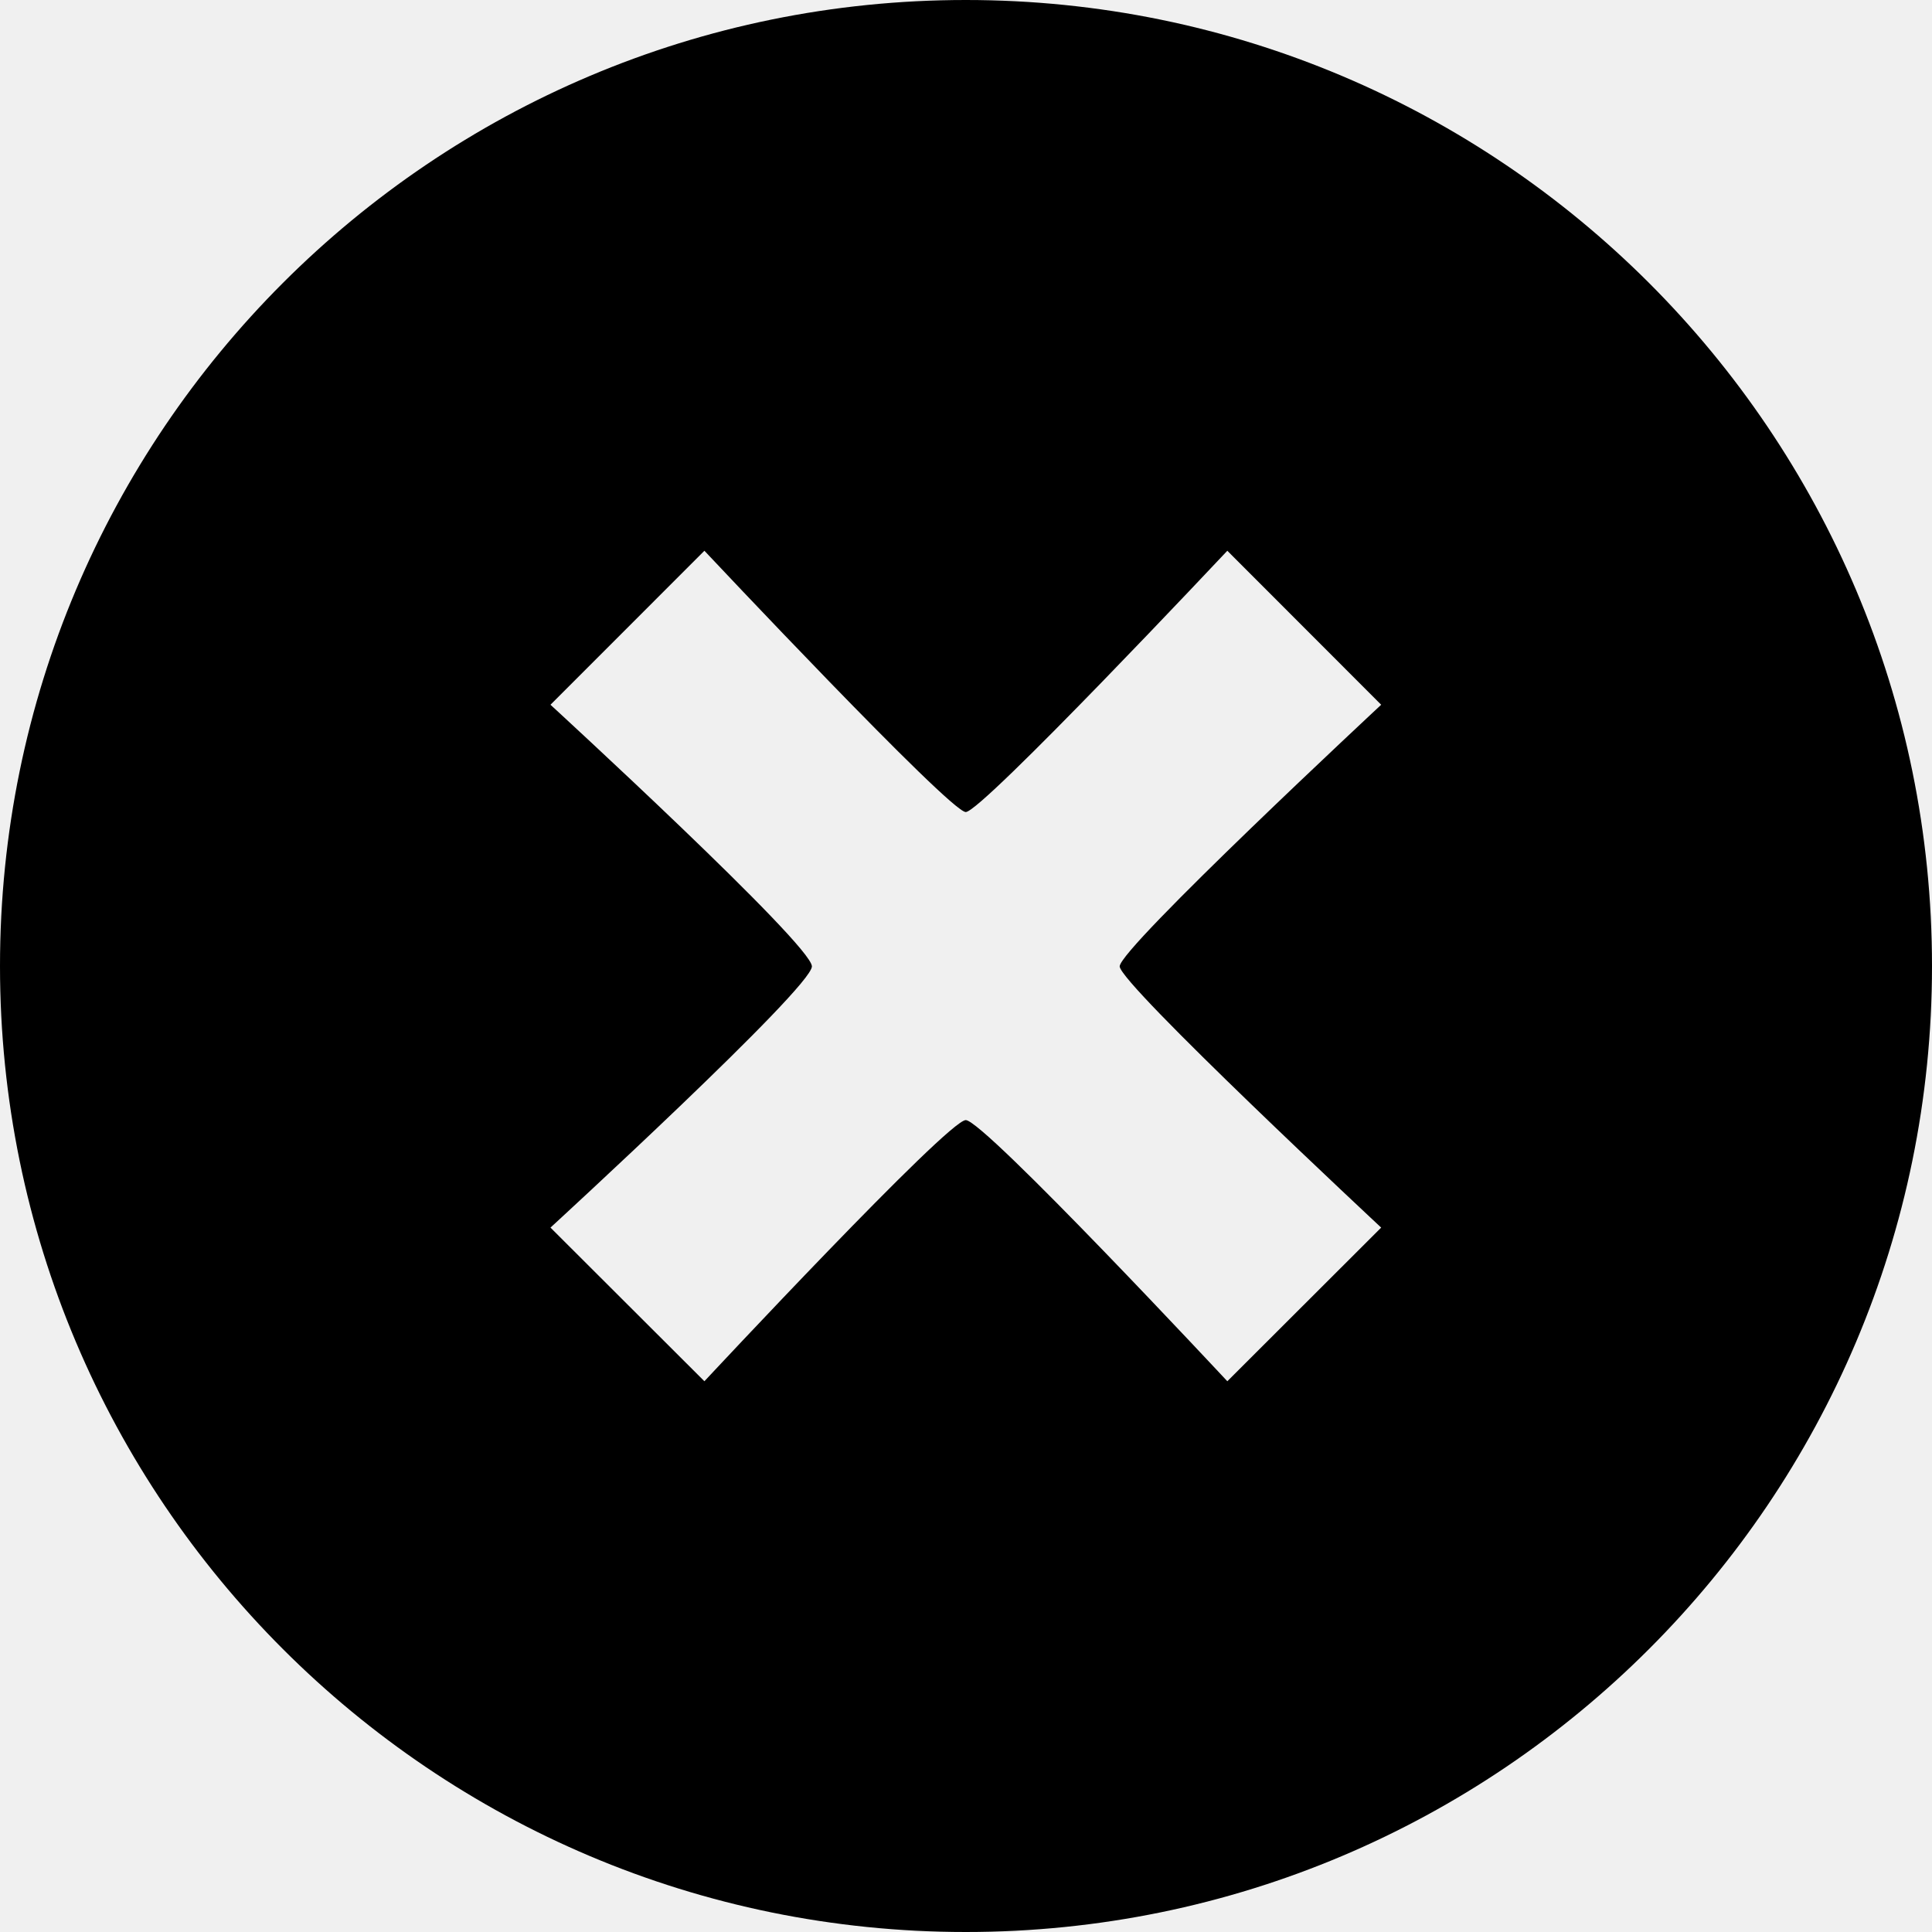
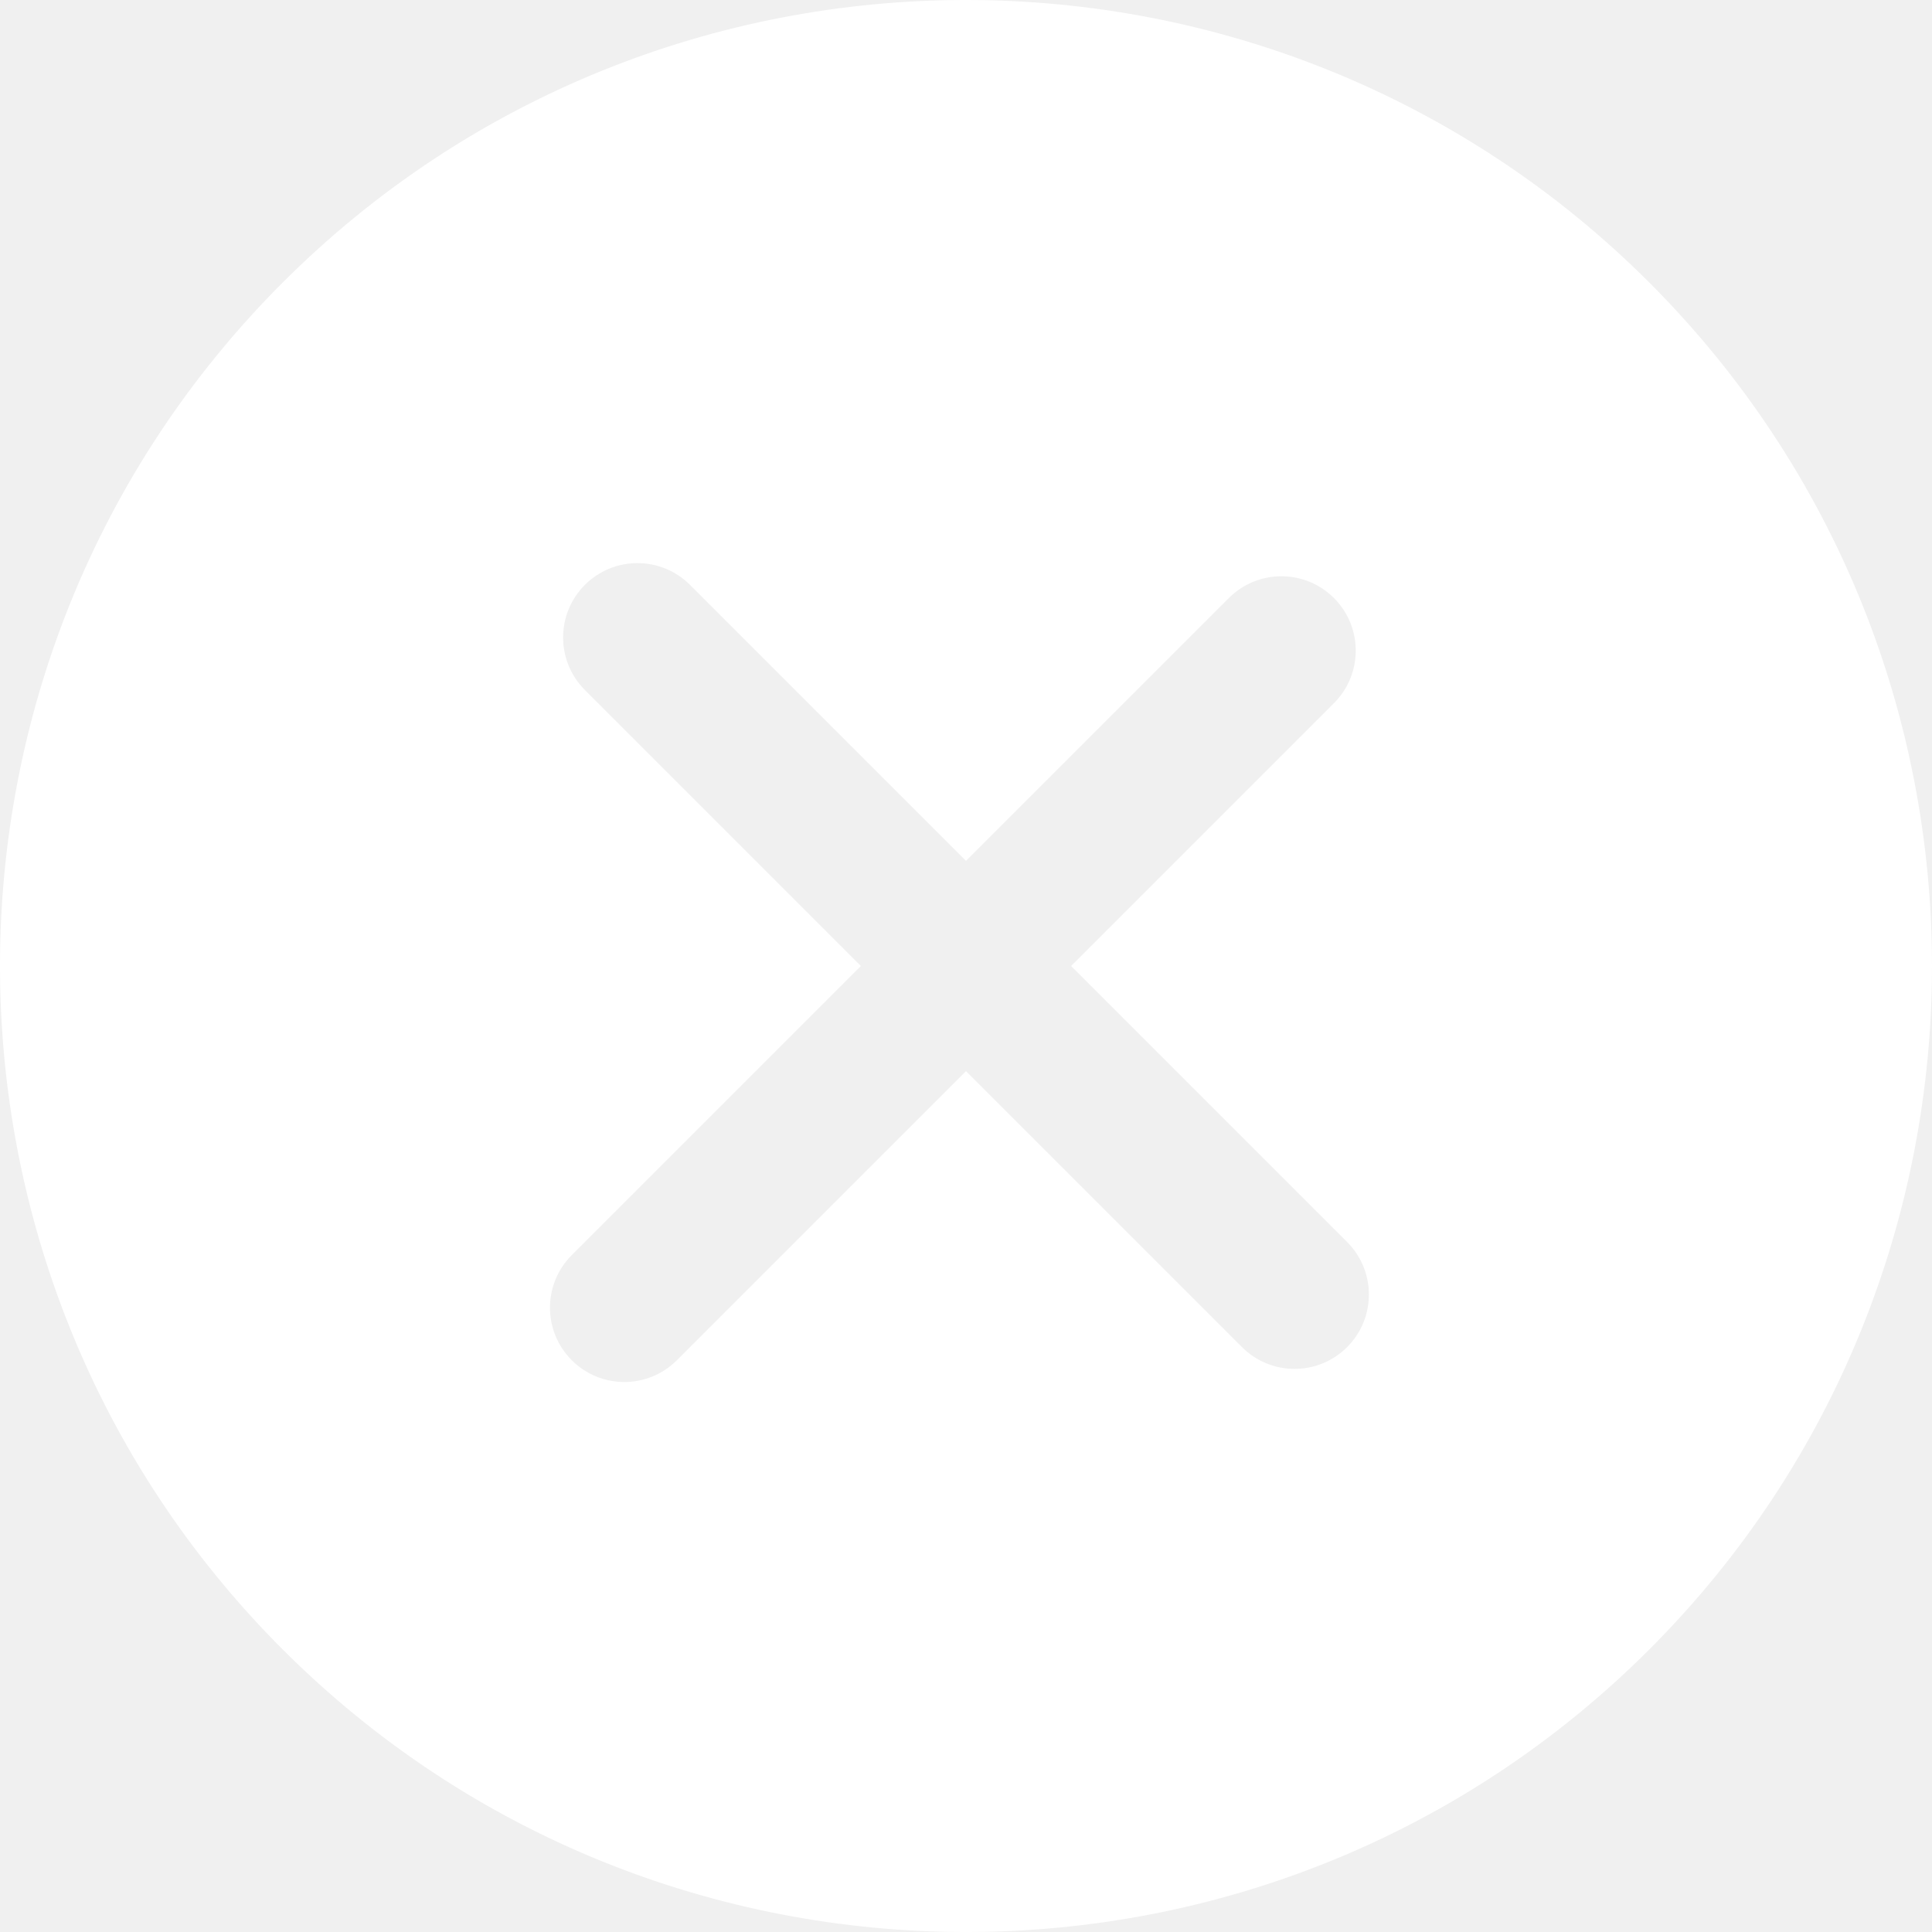
- <svg xmlns="http://www.w3.org/2000/svg" version="1.1" id="Capa_1" x="0px" y="0px" viewBox="0 0 27.965 27.965" style="enable-background:new 0 0 27.965 27.965;" xml:space="preserve">
+ <svg xmlns="http://www.w3.org/2000/svg" version="1.1" id="Capa_1" x="0px" y="0px" viewBox="0 0 51.976 51.976" style="enable-background:new 0 0 51.976 51.976;" xml:space="preserve" width="512px" height="512px" class="">
  <g>
-     <g id="c142_x">
-       <path d="M13.98,0C6.259,0,0,6.261,0,13.983c0,7.721,6.259,13.982,13.98,13.982c7.725,0,13.985-6.262,13.985-13.982    C27.965,6.261,21.705,0,13.98,0z M19.992,17.769l-2.227,2.224c0,0-3.523-3.78-3.786-3.78c-0.259,0-3.783,3.78-3.783,3.78    l-2.228-2.224c0,0,3.784-3.472,3.784-3.781c0-0.314-3.784-3.787-3.784-3.787l2.228-2.229c0,0,3.553,3.782,3.783,3.782    c0.232,0,3.786-3.782,3.786-3.782l2.227,2.229c0,0-3.785,3.523-3.785,3.787C16.207,14.239,19.992,17.769,19.992,17.769z" />
+     <g>
+       <path d="M44.373,7.603c-10.137-10.137-26.632-10.138-36.77,0c-10.138,10.138-10.137,26.632,0,36.77s26.632,10.138,36.77,0   C54.51,34.235,54.51,17.74,44.373,7.603z M36.241,36.241c-0.781,0.781-2.047,0.781-2.828,0l-7.425-7.425l-7.778,7.778   c-0.781,0.781-2.047,0.781-2.828,0c-0.781-0.781-0.781-2.047,0-2.828l7.778-7.778l-7.425-7.425c-0.781-0.781-0.781-2.048,0-2.828   c0.781-0.781,2.047-0.781,2.828,0l7.425,7.425l7.071-7.071c0.781-0.781,2.047-0.781,2.828,0c0.781,0.781,0.781,2.047,0,2.828   l-7.071,7.071l7.425,7.425C37.022,34.194,37.022,35.46,36.241,36.241z" data-original="#000000" class="active-path" data-old_color="#000000" fill="#FFFFFF" />
    </g>
-     <g id="Capa_1_104_">
- 	</g>
  </g>
-   <g>
- </g>
-   <g>
- </g>
-   <g>
- </g>
-   <g>
- </g>
-   <g>
- </g>
-   <g>
- </g>
-   <g>
- </g>
-   <g>
- </g>
-   <g>
- </g>
-   <g>
- </g>
-   <g>
- </g>
-   <g>
- </g>
-   <g>
- </g>
-   <g>
- </g>
-   <g>
- </g>
</svg>
